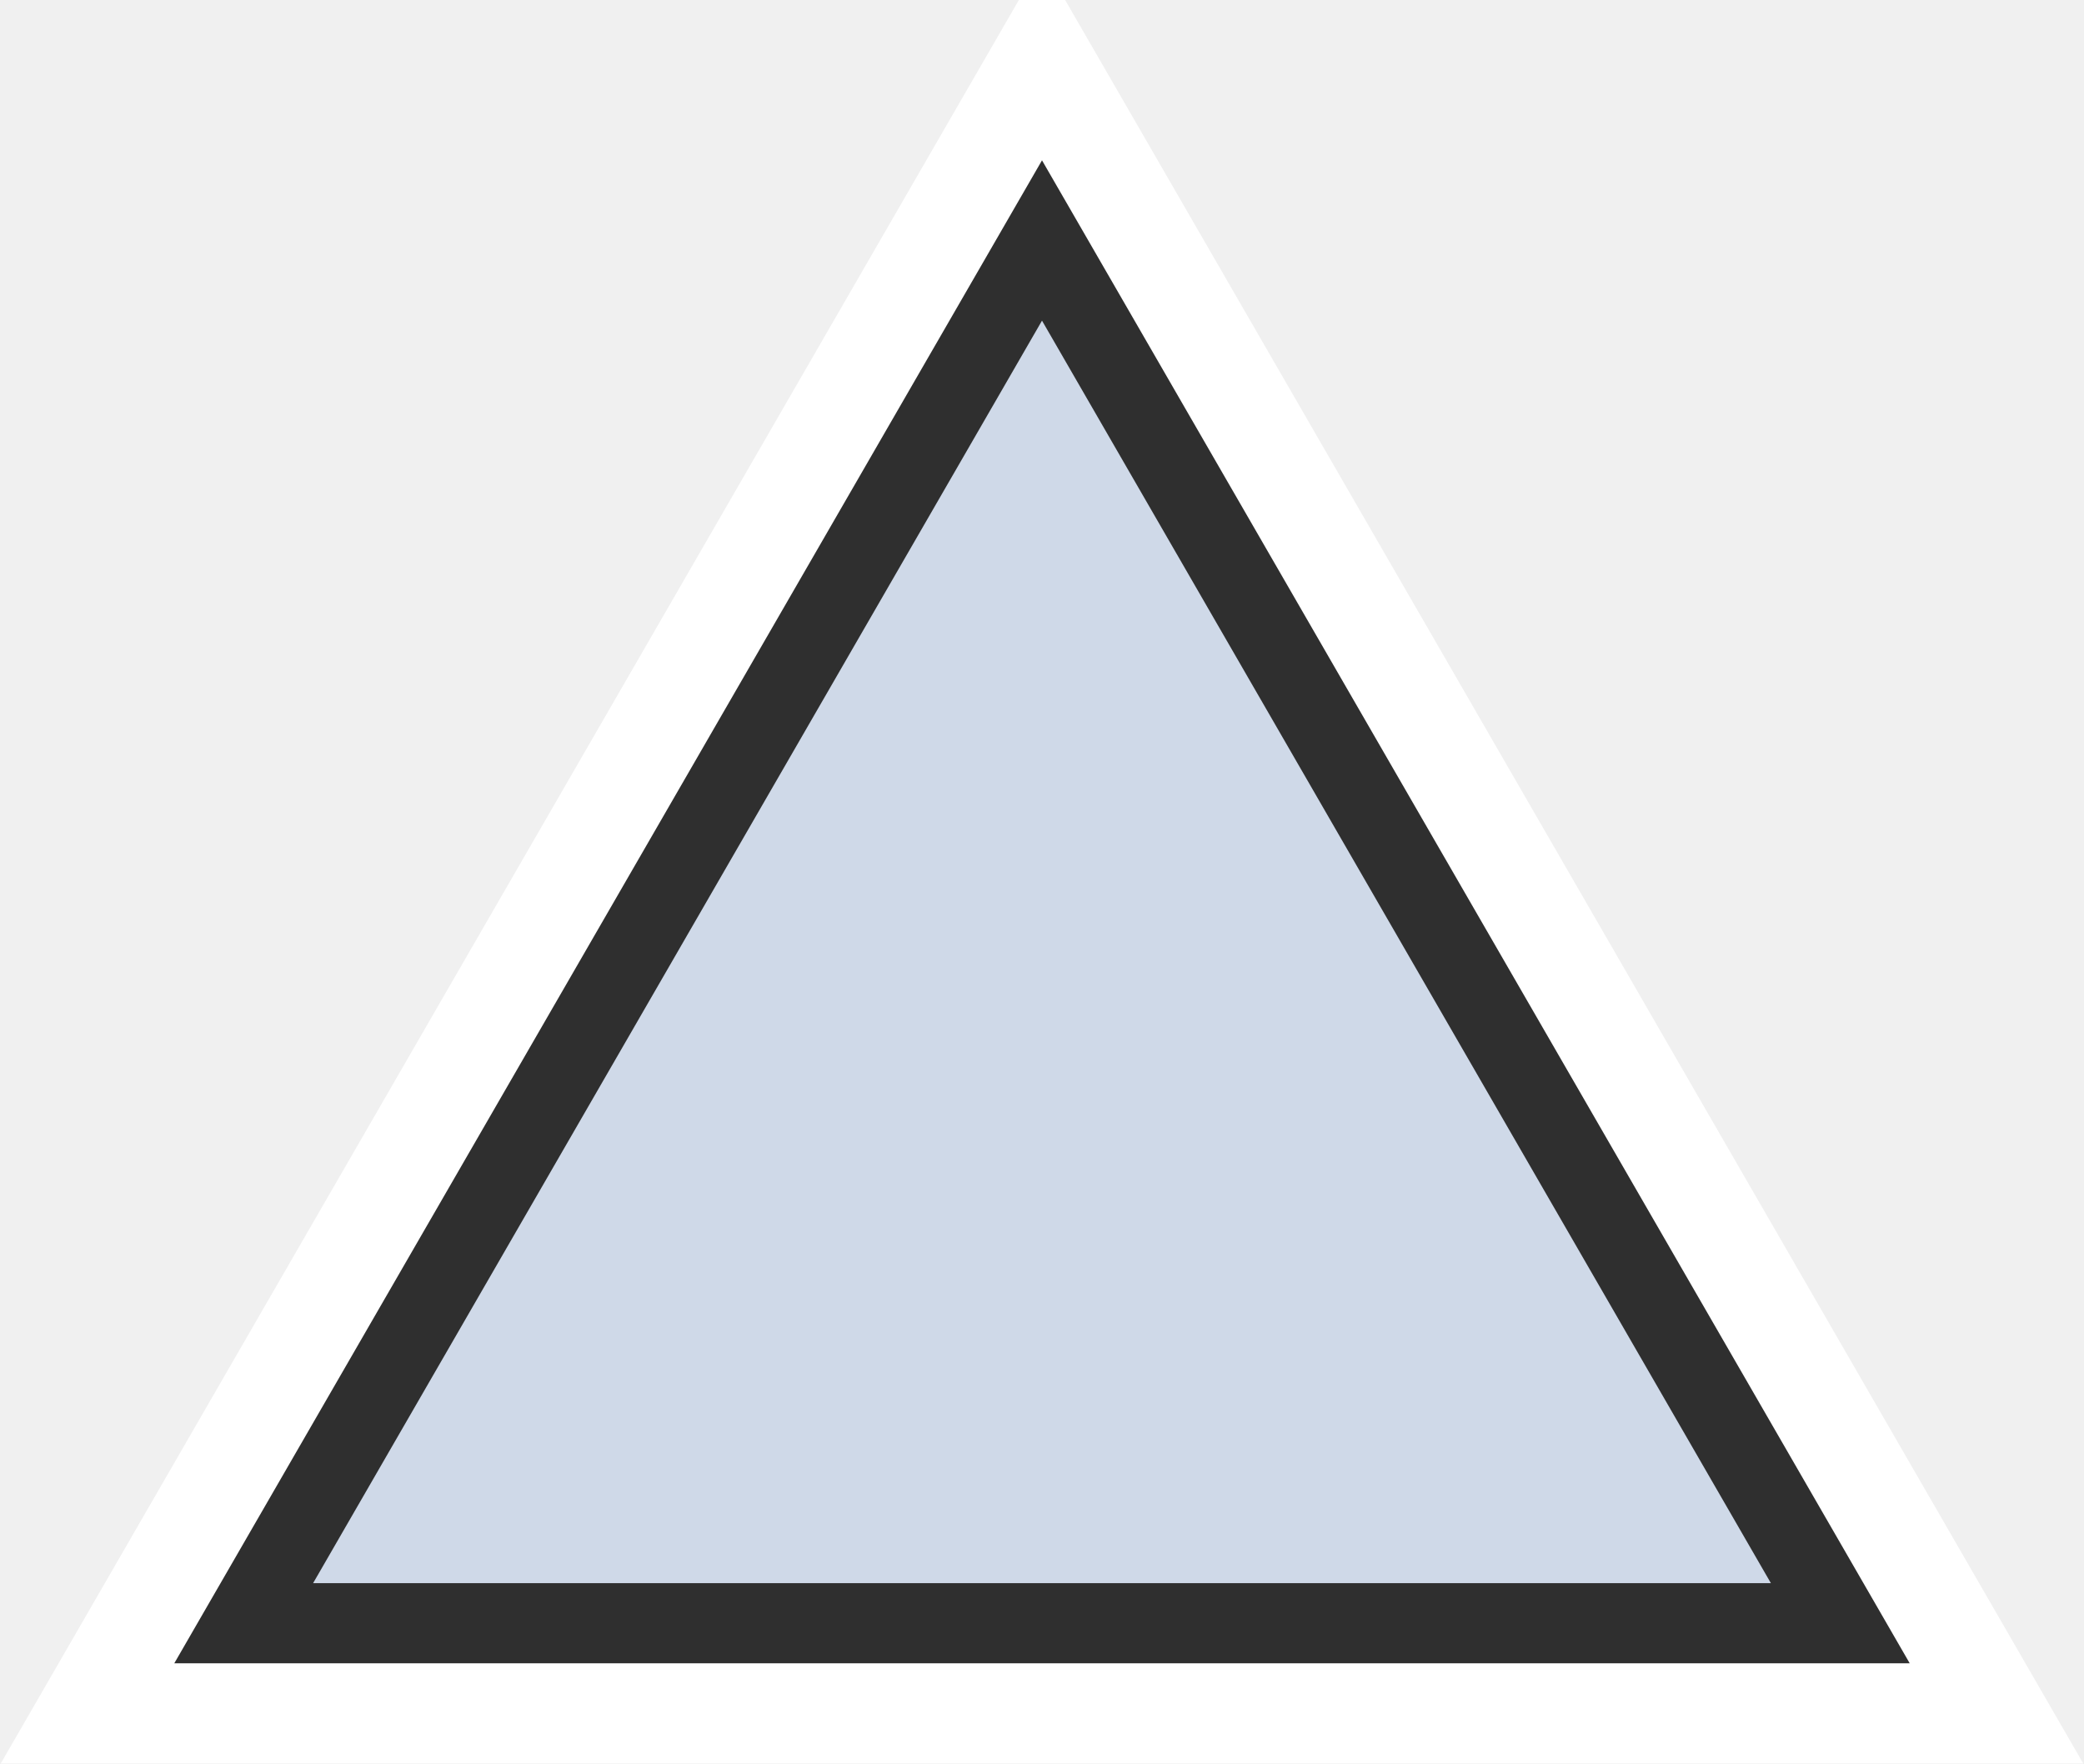
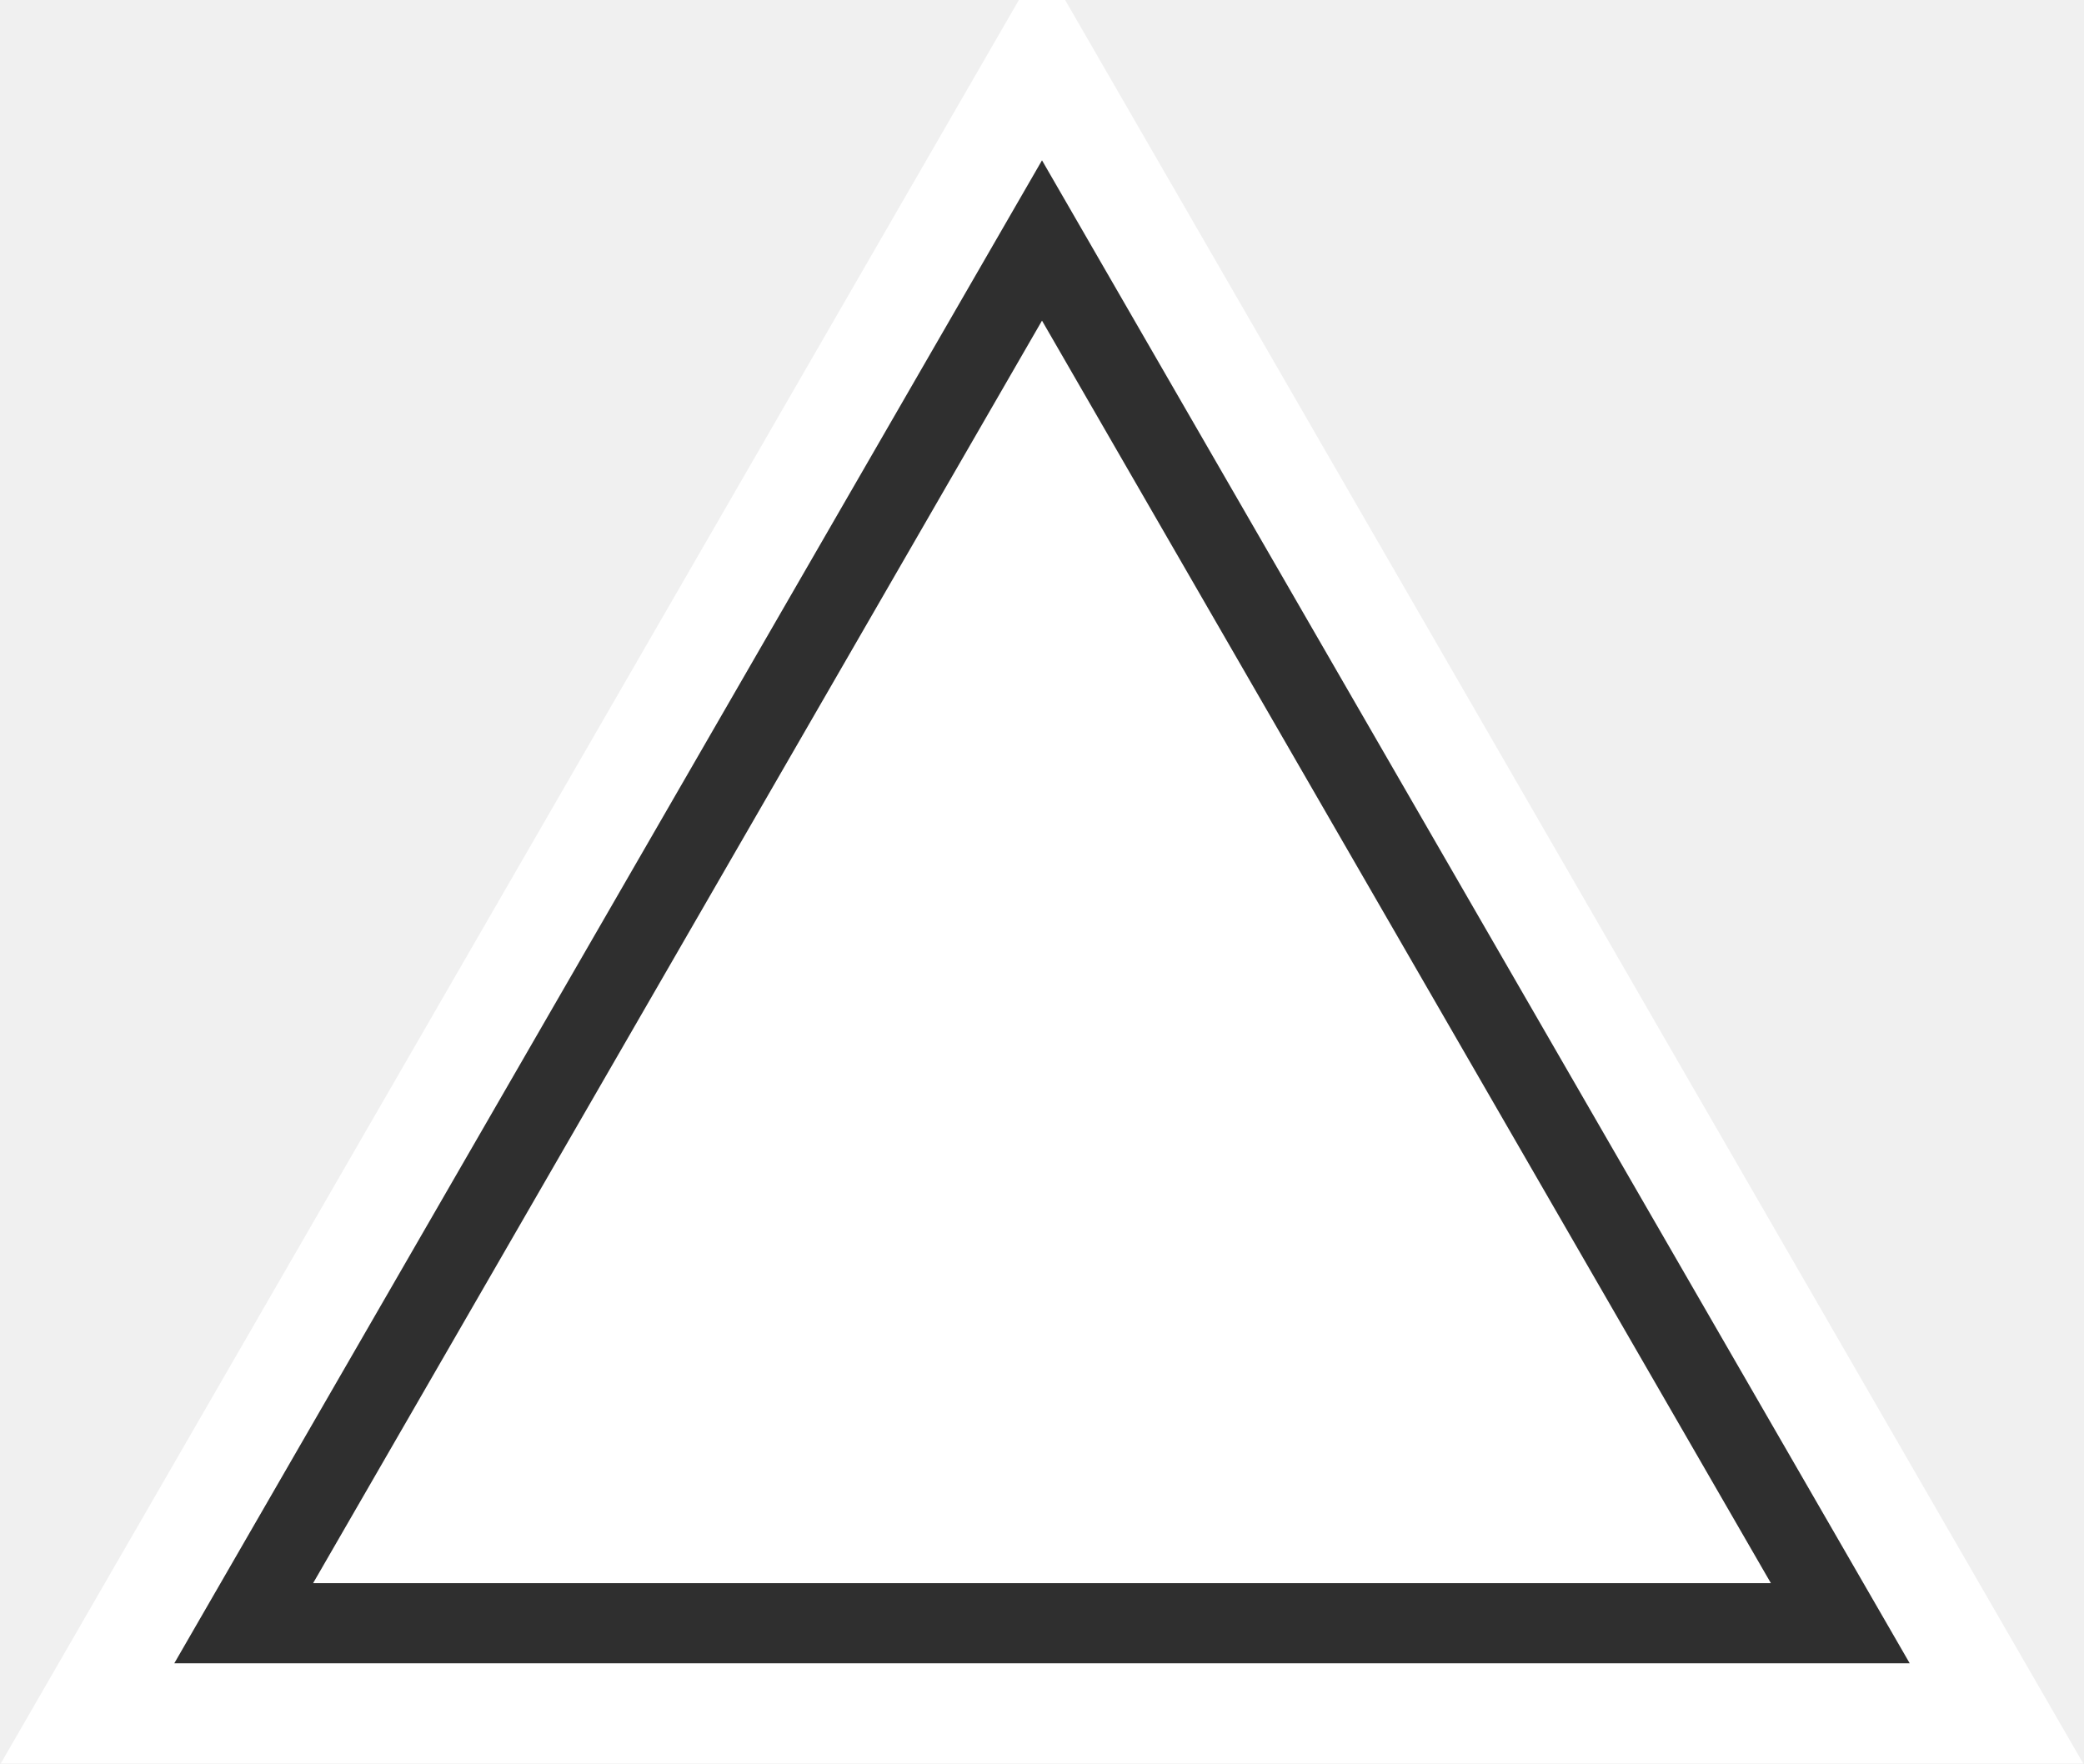
<svg xmlns="http://www.w3.org/2000/svg" width="52" height="44" viewBox="0 0 52 44" fill="none">
-   <path d="M3.483 42L26 3L48.517 42H3.483Z" fill="#CFD9E8" stroke="white" stroke-width="4" />
-   <path d="M6.081 40.5L26 6L45.919 40.5H6.081Z" fill="#CFD9E8" stroke="#2F2F2F" stroke-width="2" />
+   <path d="M3.483 42L26 3L48.517 42H3.483Z" fill="white" stroke="white" stroke-width="4" />
+   <path d="M6.081 40.5L26 6L45.919 40.5H6.081Z" fill="white" stroke="#2F2F2F" stroke-width="2" />
</svg>
